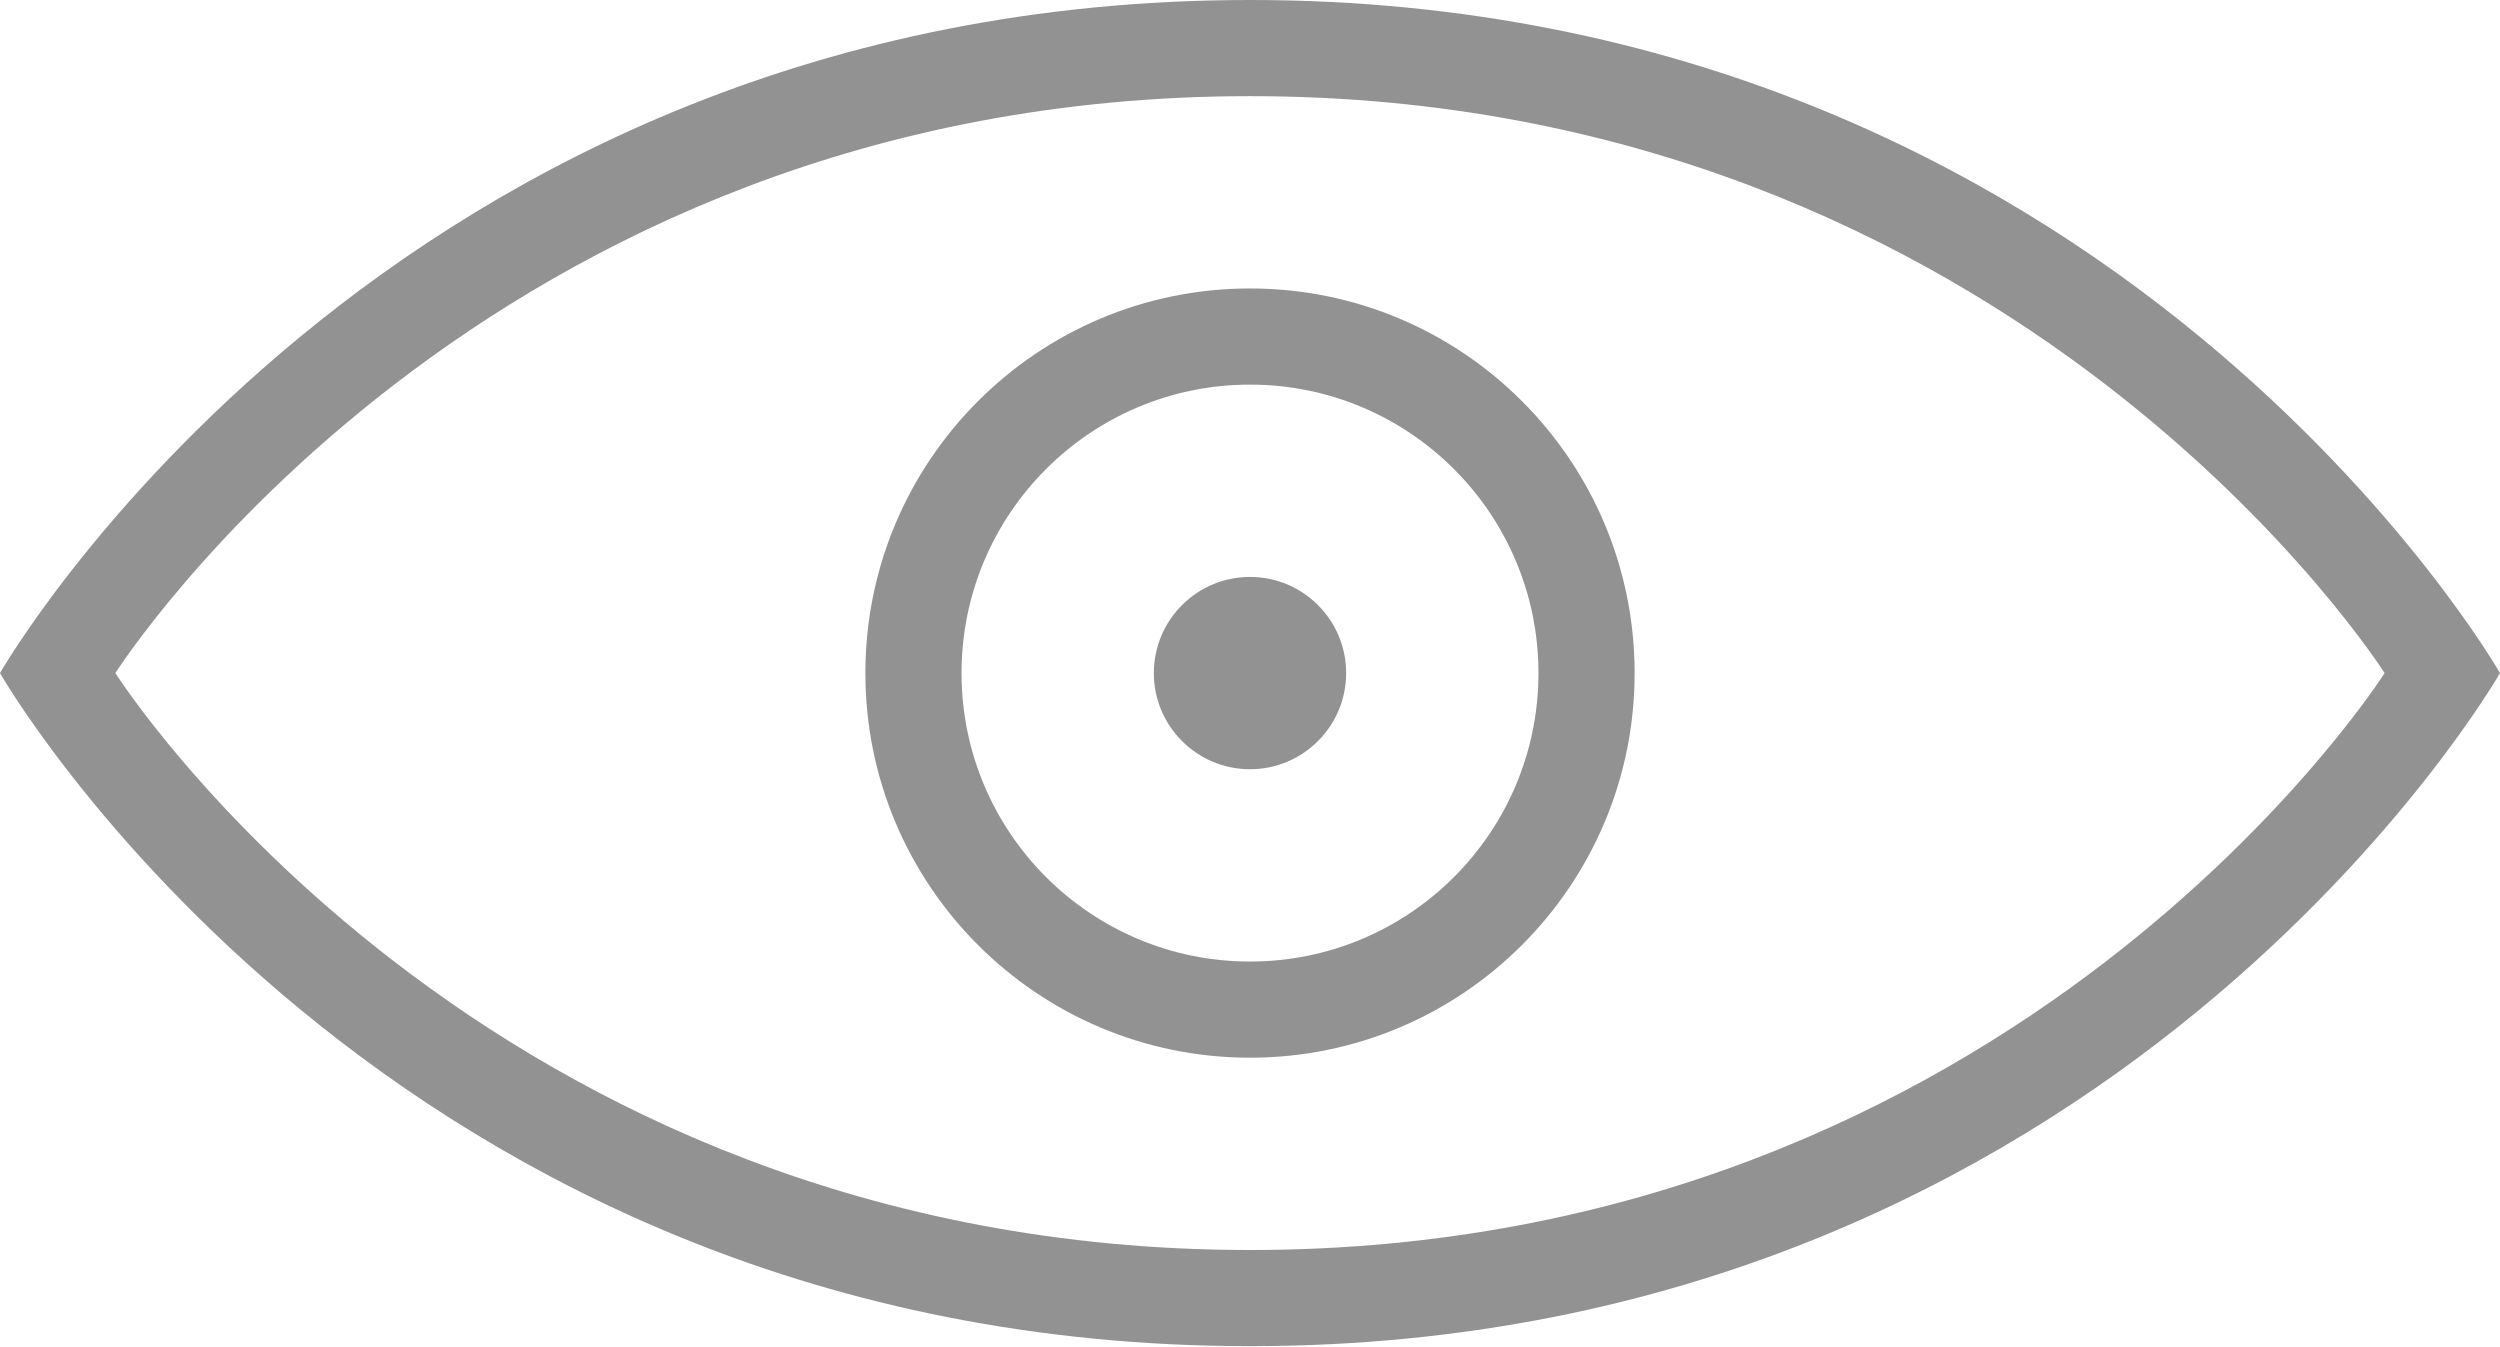
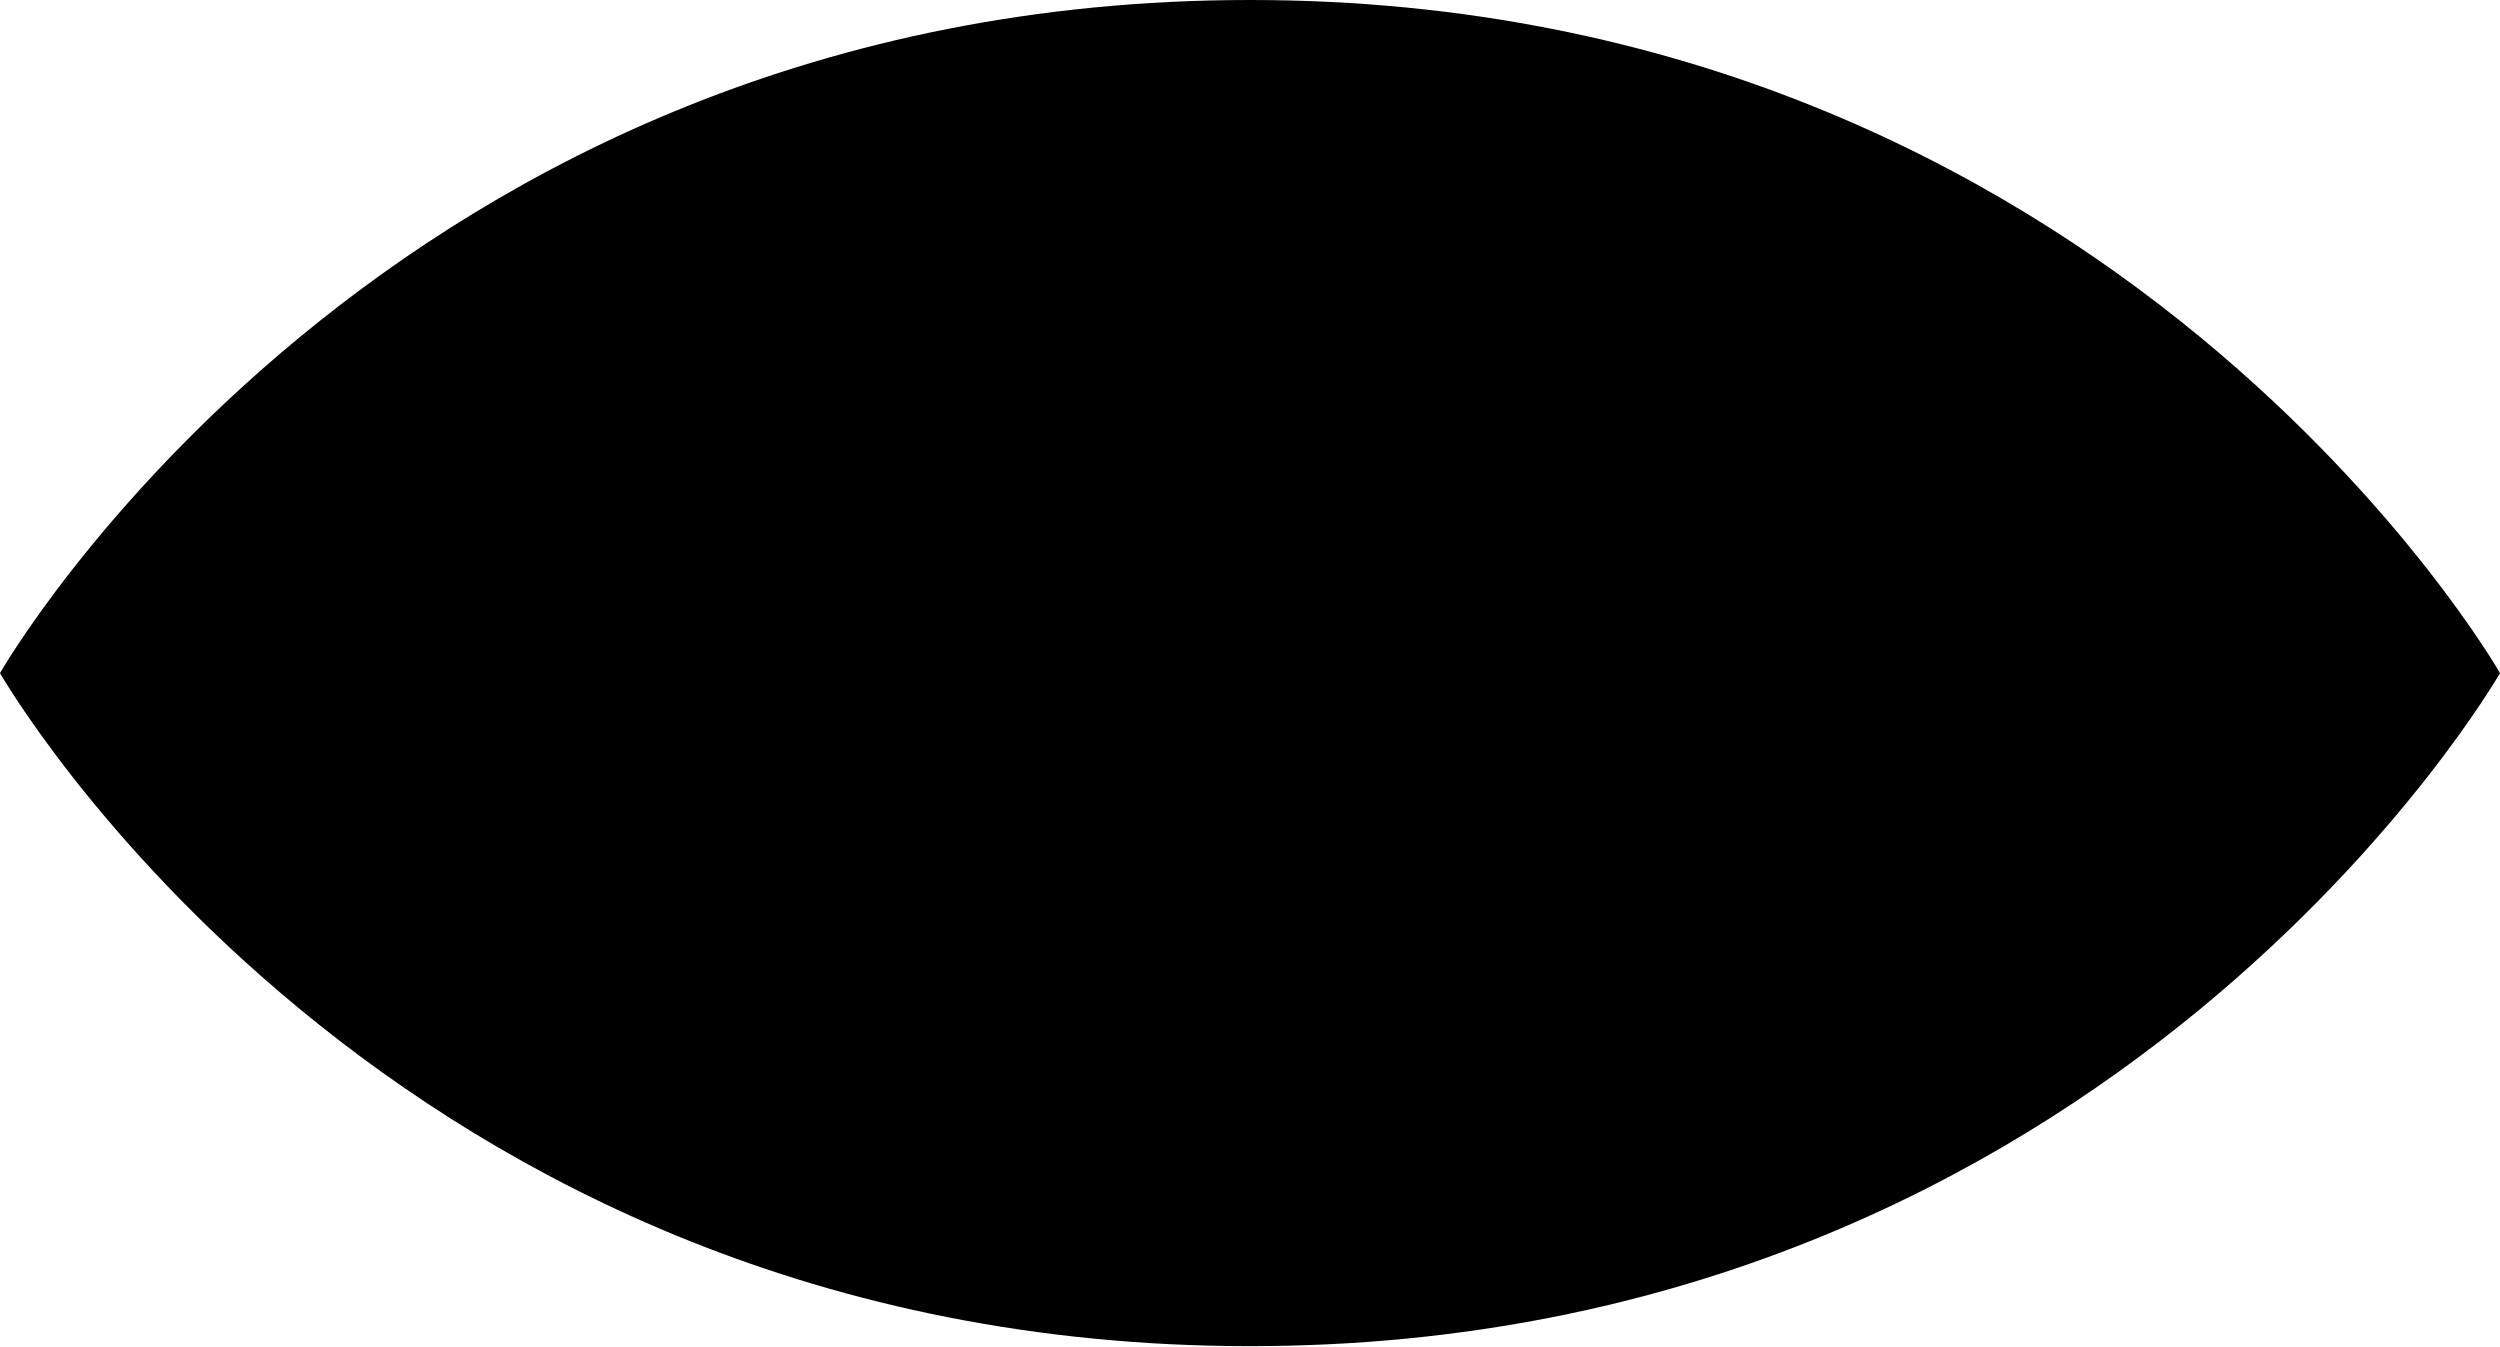
- <svg xmlns="http://www.w3.org/2000/svg" width="26px" height="14px" viewBox="0 0 26 14" version="1.1">
-   <defs />
-   <g id="Page-1" stroke="none" stroke-width="1" fill="none" fill-rule="evenodd">
-     <g id="1464035665_icon-22-eye" fill="#929292">
-       <path d="M13,0 C4,0 0,7 0,7 C0,7 4,14 13,14 C22,14 26,7 26,7 C26,7 22,0 13,0 L13,0 Z M13,1 C5,1 1.2,7 1.2,7 C1.2,7 5,13 13,13 C21,13 24.8,7 24.8,7 C24.8,7 21,1 13,1 L13,1 Z M13,11 C15.209,11 17,9.209 17,7 C17,4.791 15.209,3 13,3 C10.791,3 9,4.791 9,7 C9,9.209 10.791,11 13,11 L13,11 Z M13,10 C14.657,10 16,8.657 16,7 C16,5.343 14.657,4 13,4 C11.343,4 10,5.343 10,7 C10,8.657 11.343,10 13,10 L13,10 Z M13,8 C13.552,8 14,7.552 14,7 C14,6.448 13.552,6 13,6 C12.448,6 12,6.448 12,7 C12,7.552 12.448,8 13,8 L13,8 Z" id="Shape" />
-     </g>
-   </g>
+ <svg viewBox="0 0 26 14">
+   <path d="M13,0 C4,0 0,7 0,7 C0,7 4,14 13,14 C22,14 26,7 26,7 C26,7 22,0 13,0 L13,0 Z M13,1 C5,1 1.2,7 1.2,7 C1.2,7 5,13 13,13 C21,13 24.8,7 24.8,7 C24.8,7 21,1 13,1 L13,1 Z M13,11 C15.209,11 17,9.209 17,7 C17,4.791 15.209,3 13,3 C10.791,3 9,4.791 9,7 C9,9.209 10.791,11 13,11 L13,11 Z M13,10 C14.657,10 16,8.657 16,7 C16,5.343 14.657,4 13,4 C11.343,4 10,5.343 10,7 C10,8.657 11.343,10 13,10 L13,10 Z M13,8 C13.552,8 14,7.552 14,7 C14,6.448 13.552,6 13,6 C12.448,6 12,6.448 12,7 C12,7.552 12.448,8 13,8 L13,8 Z" />
</svg>
